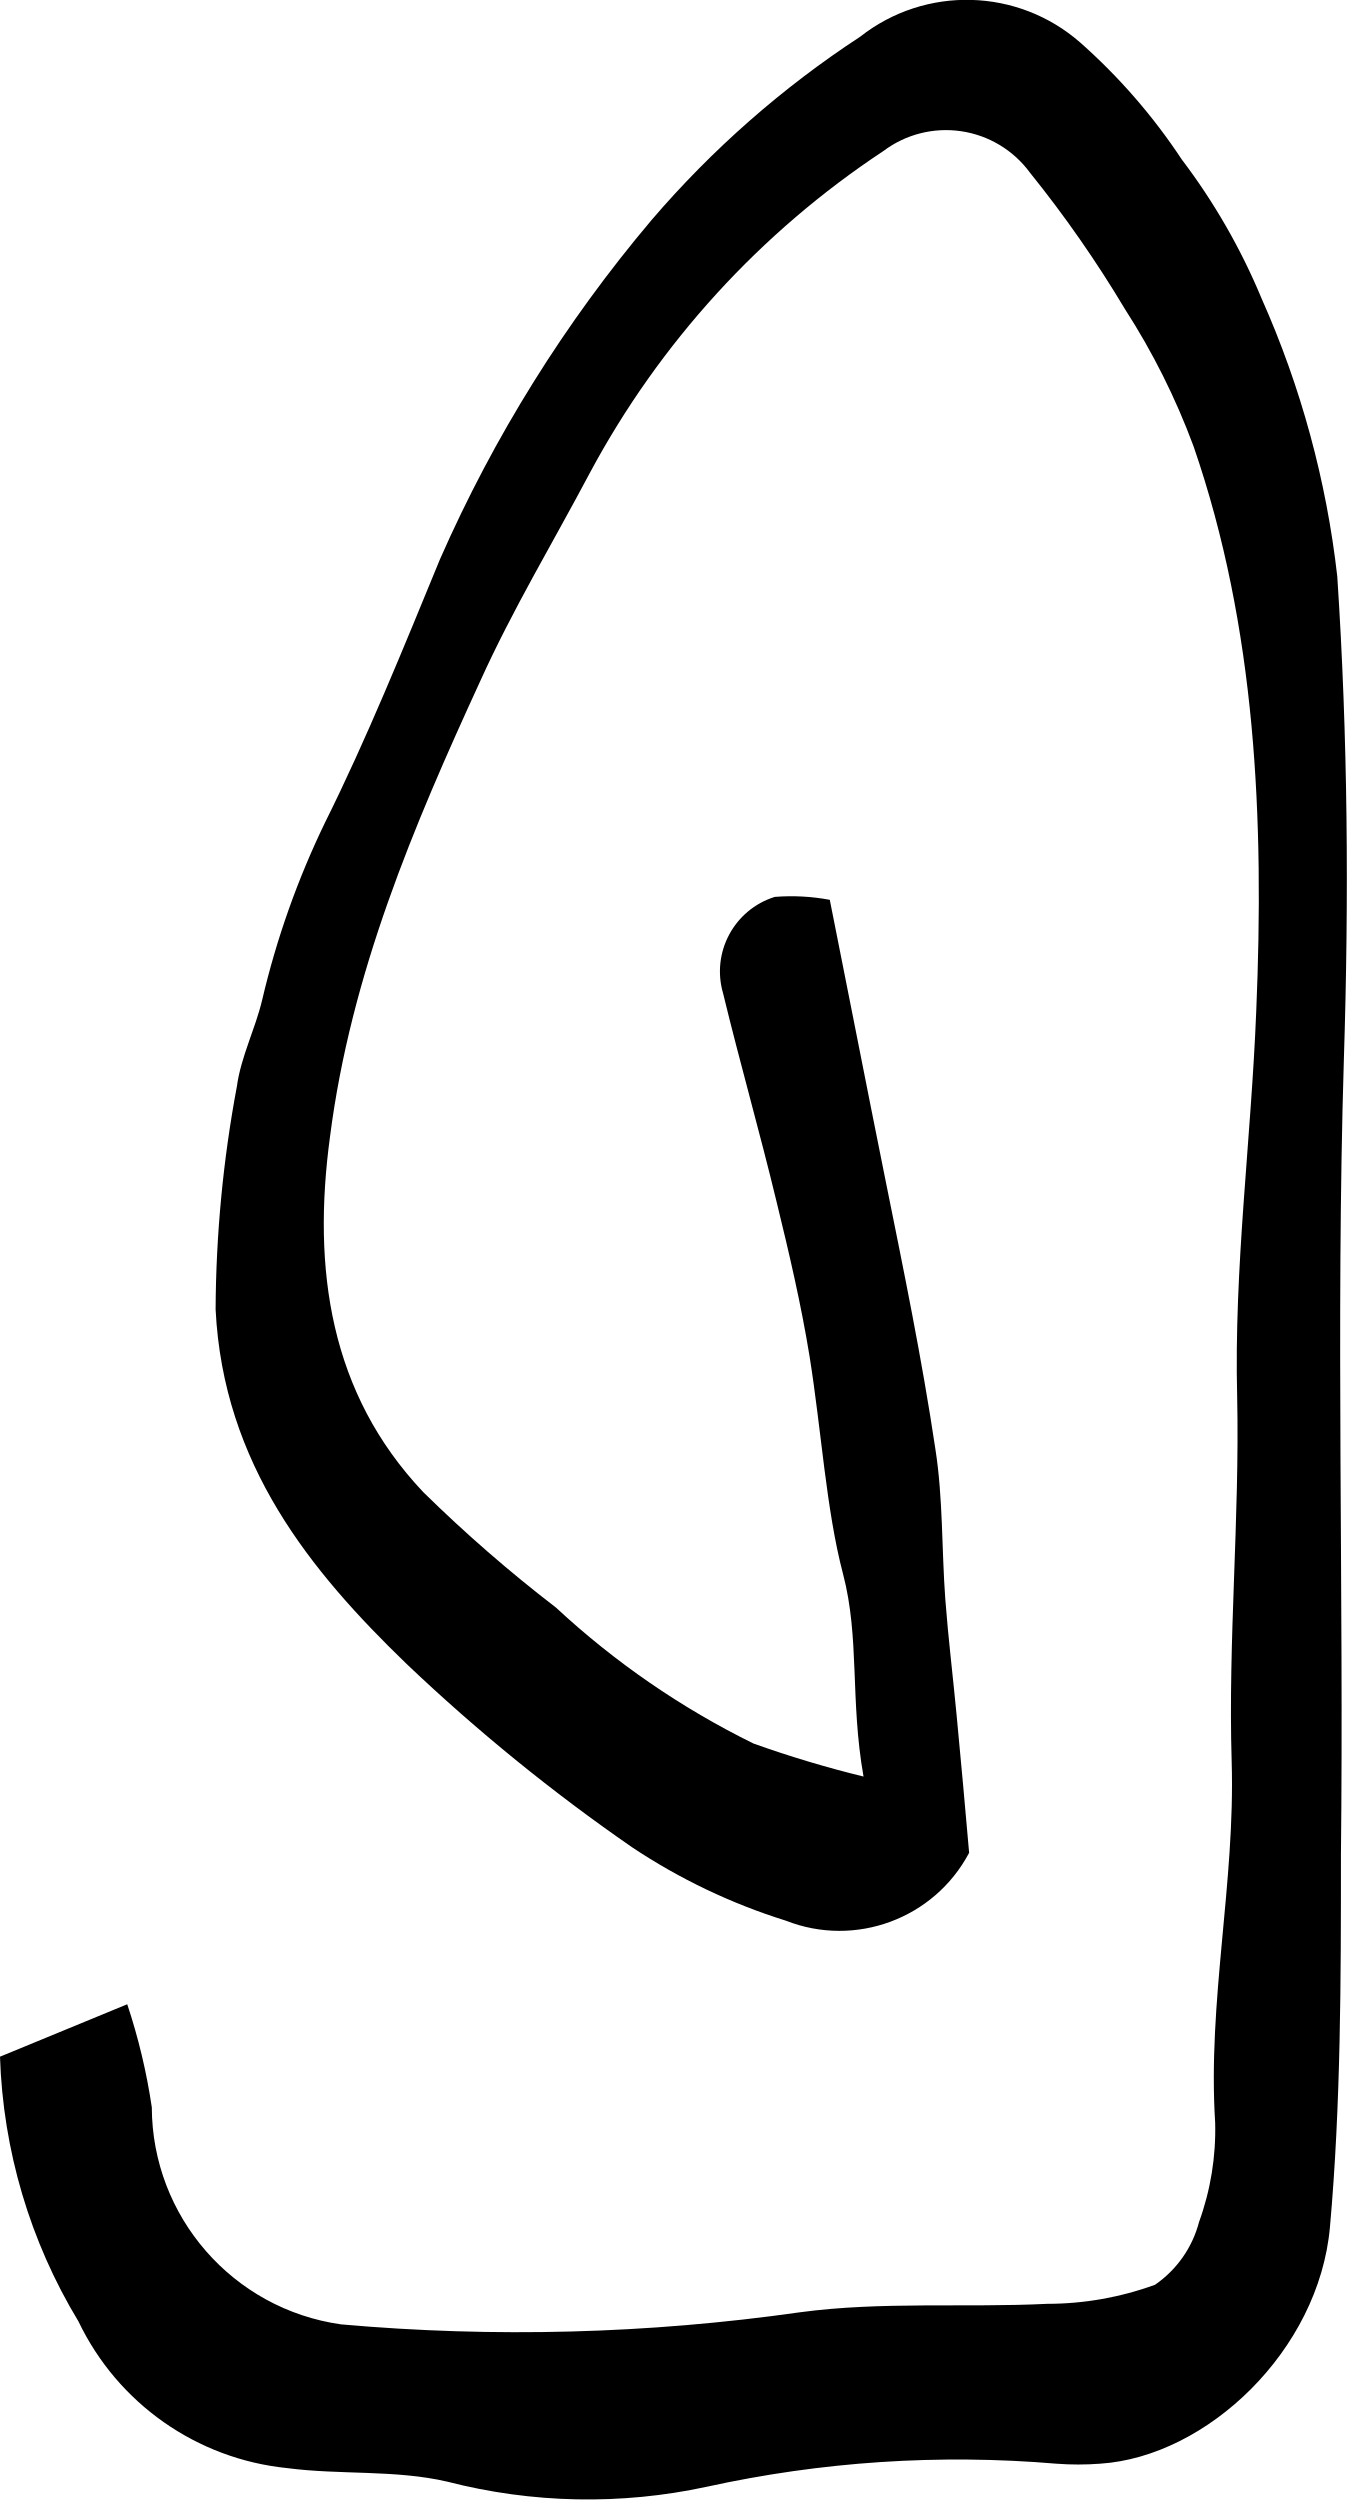
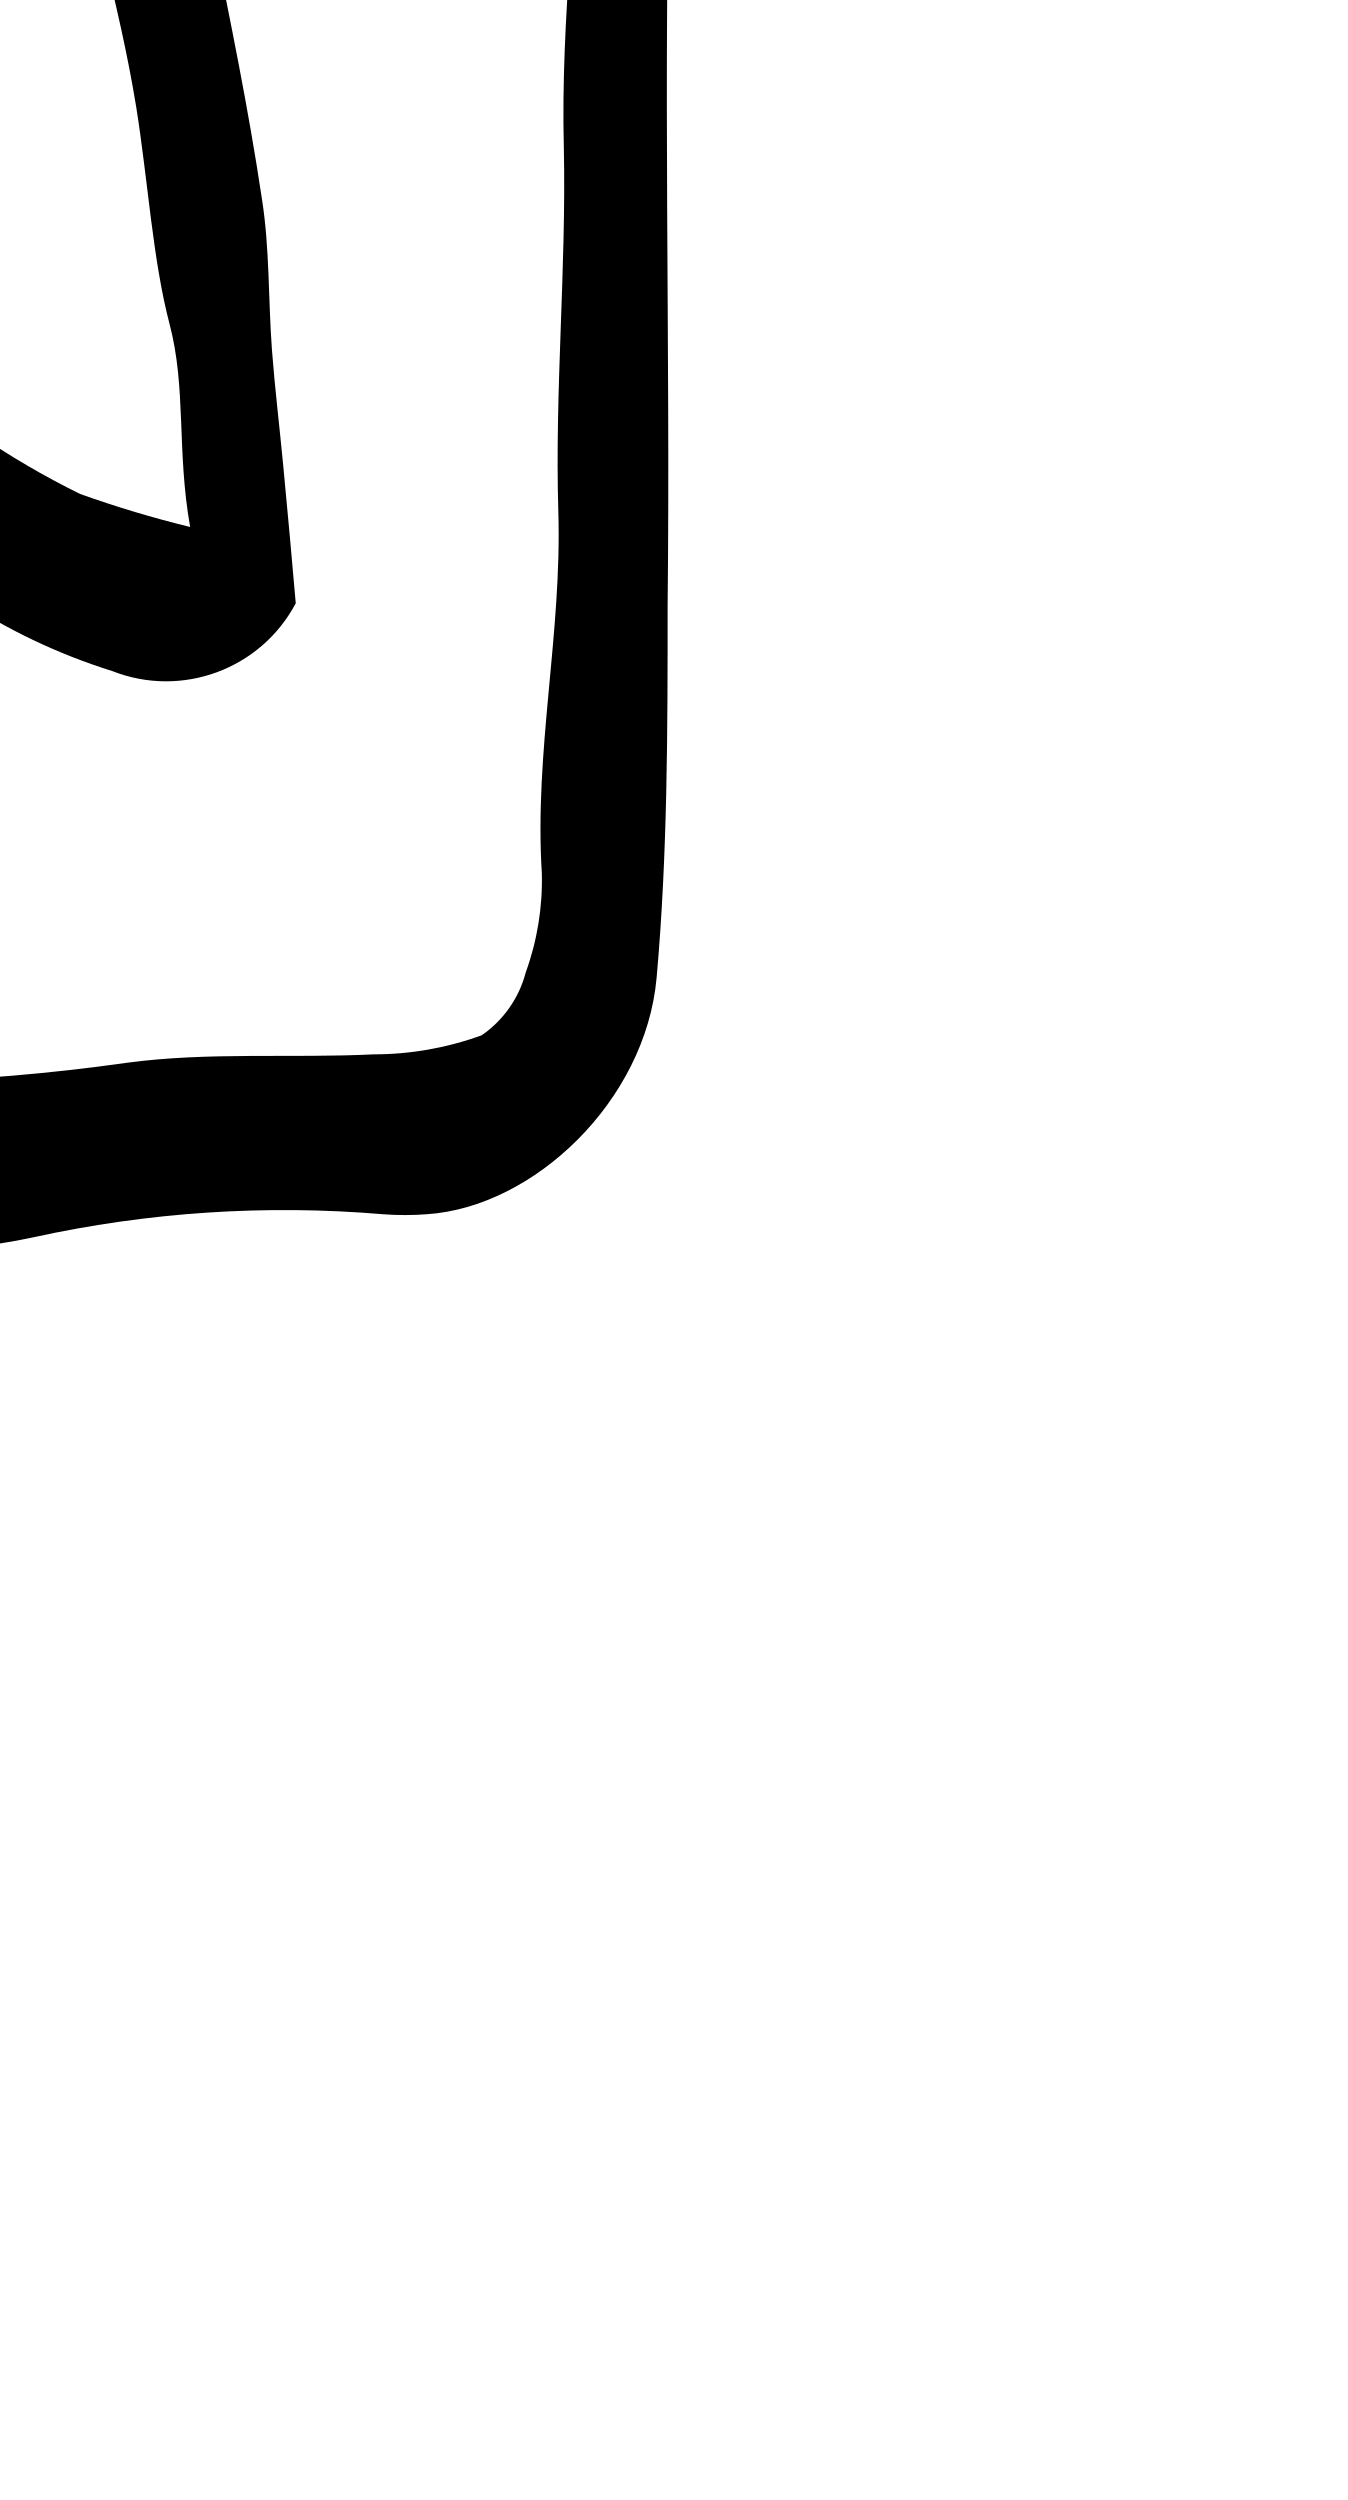
- <svg xmlns="http://www.w3.org/2000/svg" viewBox="0 0 36.75 68.18">
-   <g id="Layer_2">
+ <svg xmlns="http://www.w3.org/2000/svg" viewBox="0 0 10 18.559" version="1.1" id="svg94" width="10" height="18.559">
+   <defs id="defs98" />
+   <g id="Layer_2" transform="matrix(0.2722493,0,0,0.2722493,-5,-9.278368)">
    <g id="Layer_1-2">
-       <path d="M0,56.09l3.47-1.43a16.56,16.56,0,0,1,.67,2.81A6,6,0,0,0,9.3,63.39a54.63,54.63,0,0,0,12.52-.33c2.23-.3,4.5-.12,6.74-.23a8.59,8.59,0,0,0,2.94-.52,3,3,0,0,0,1.2-1.71,7.38,7.38,0,0,0,.44-2.71c-.21-3.31.55-6.54.45-9.85s.22-6.63.15-9.94c-.09-3.54.38-7,.52-10.52.22-5.23,0-10.46-1.71-15.41a19.22,19.22,0,0,0-1.87-3.74,32.45,32.45,0,0,0-2.59-3.72,2.84,2.84,0,0,0-4-.59,24.25,24.25,0,0,0-8,8.77c-1,1.89-2.11,3.73-3,5.7C11.28,22.53,9.57,26.55,9,31c-.49,3.62,0,7,2.54,9.69a39.42,39.42,0,0,0,3.62,3.15,22.54,22.54,0,0,0,5.39,3.71,30.21,30.21,0,0,0,3,.9c-.37-2.1-.1-3.78-.56-5.53S22.4,39,22.08,37c-.23-1.42-.56-2.83-.9-4.22-.46-1.91-1-3.79-1.46-5.69a2.13,2.13,0,0,1,1.41-2.63,5.7,5.7,0,0,1,1.5.08c.51,2.55,1,5.07,1.51,7.6s1,4.9,1.37,7.38c.21,1.34.17,2.73.27,4.09.08,1.06.21,2.12.31,3.18.12,1.28.24,2.56.34,3.74a4,4,0,0,1-5,1.85,16.35,16.35,0,0,1-4.19-2,51,51,0,0,1-6.15-5c-2.62-2.53-5-5.44-5.21-9.67a33.91,33.91,0,0,1,.58-6.08c.11-.81.5-1.56.69-2.36a23.3,23.3,0,0,1,1.72-4.85C10,20.15,11,17.68,12,15.25A38.06,38.06,0,0,1,17.77,6a26.86,26.86,0,0,1,5.69-5,4.7,4.7,0,0,1,6,.16,16.13,16.13,0,0,1,2.77,3.19,17.2,17.2,0,0,1,2.18,3.8,25.72,25.72,0,0,1,2.06,7.57c.29,4.39.32,8.77.18,13.17-.22,7.23,0,14.47-.08,21.71,0,3.38,0,6.78-.3,10.14S32.92,67,30,67.19a7.88,7.88,0,0,1-1.19,0,31.88,31.88,0,0,0-9.54.63,15.36,15.36,0,0,1-7.07-.14c-1.42-.33-2.92-.18-4.37-.37a7.1,7.1,0,0,1-5.69-4A14.86,14.86,0,0,1,0,56.09Z" />
+       <path d="m 0,56.09 3.47,-1.43 a 16.56,16.56 0 0 1 0.67,2.81 6,6 0 0 0 5.16,5.92 54.63,54.63 0 0 0 12.52,-0.33 c 2.23,-0.3 4.5,-0.12 6.74,-0.23 a 8.59,8.59 0 0 0 2.94,-0.52 3,3 0 0 0 1.2,-1.71 7.38,7.38 0 0 0 0.44,-2.71 c -0.21,-3.31 0.55,-6.54 0.45,-9.85 -0.1,-3.31 0.22,-6.63 0.15,-9.94 -0.09,-3.54 0.38,-7 0.52,-10.52 0.22,-5.23 0,-10.46 -1.71,-15.41 a 19.22,19.22 0 0 0 -1.87,-3.74 32.45,32.45 0 0 0 -2.59,-3.72 2.84,2.84 0 0 0 -4,-0.59 24.25,24.25 0 0 0 -8,8.77 c -1,1.89 -2.11,3.73 -3,5.7 C 11.28,22.53 9.57,26.55 9,31 c -0.49,3.62 0,7 2.54,9.69 a 39.42,39.42 0 0 0 3.62,3.15 22.54,22.54 0 0 0 5.39,3.71 30.21,30.21 0 0 0 3,0.9 C 23.18,46.35 23.45,44.67 22.99,42.92 22.53,41.17 22.4,39 22.08,37 c -0.23,-1.42 -0.56,-2.83 -0.9,-4.22 -0.46,-1.91 -1,-3.79 -1.46,-5.69 a 2.13,2.13 0 0 1 1.41,-2.63 5.7,5.7 0 0 1 1.5,0.08 c 0.51,2.55 1,5.07 1.51,7.6 0.51,2.53 1,4.9 1.37,7.38 0.21,1.34 0.17,2.73 0.27,4.09 0.08,1.06 0.21,2.12 0.31,3.18 0.12,1.28 0.24,2.56 0.34,3.74 a 4,4 0 0 1 -5,1.85 16.35,16.35 0 0 1 -4.19,-2 51,51 0 0 1 -6.15,-5 c -2.62,-2.53 -5,-5.44 -5.21,-9.67 a 33.91,33.91 0 0 1 0.58,-6.08 c 0.11,-0.81 0.5,-1.56 0.69,-2.36 A 23.3,23.3 0 0 1 8.87,22.42 C 10,20.15 11,17.68 12,15.25 A 38.06,38.06 0 0 1 17.77,6 a 26.86,26.86 0 0 1 5.69,-5 4.7,4.7 0 0 1 6,0.16 16.13,16.13 0 0 1 2.77,3.19 17.2,17.2 0 0 1 2.18,3.8 25.72,25.72 0 0 1 2.06,7.57 c 0.29,4.39 0.32,8.77 0.18,13.17 -0.22,7.23 0,14.47 -0.08,21.71 0,3.38 0,6.78 -0.3,10.14 C 35.97,64.1 32.92,67 30,67.19 a 7.88,7.88 0 0 1 -1.19,0 31.88,31.88 0 0 0 -9.54,0.63 15.36,15.36 0 0 1 -7.07,-0.14 C 10.78,67.35 9.28,67.5 7.83,67.31 A 7.1,7.1 0 0 1 2.14,63.31 14.86,14.86 0 0 1 0,56.09 Z" id="path90" />
    </g>
  </g>
</svg>
